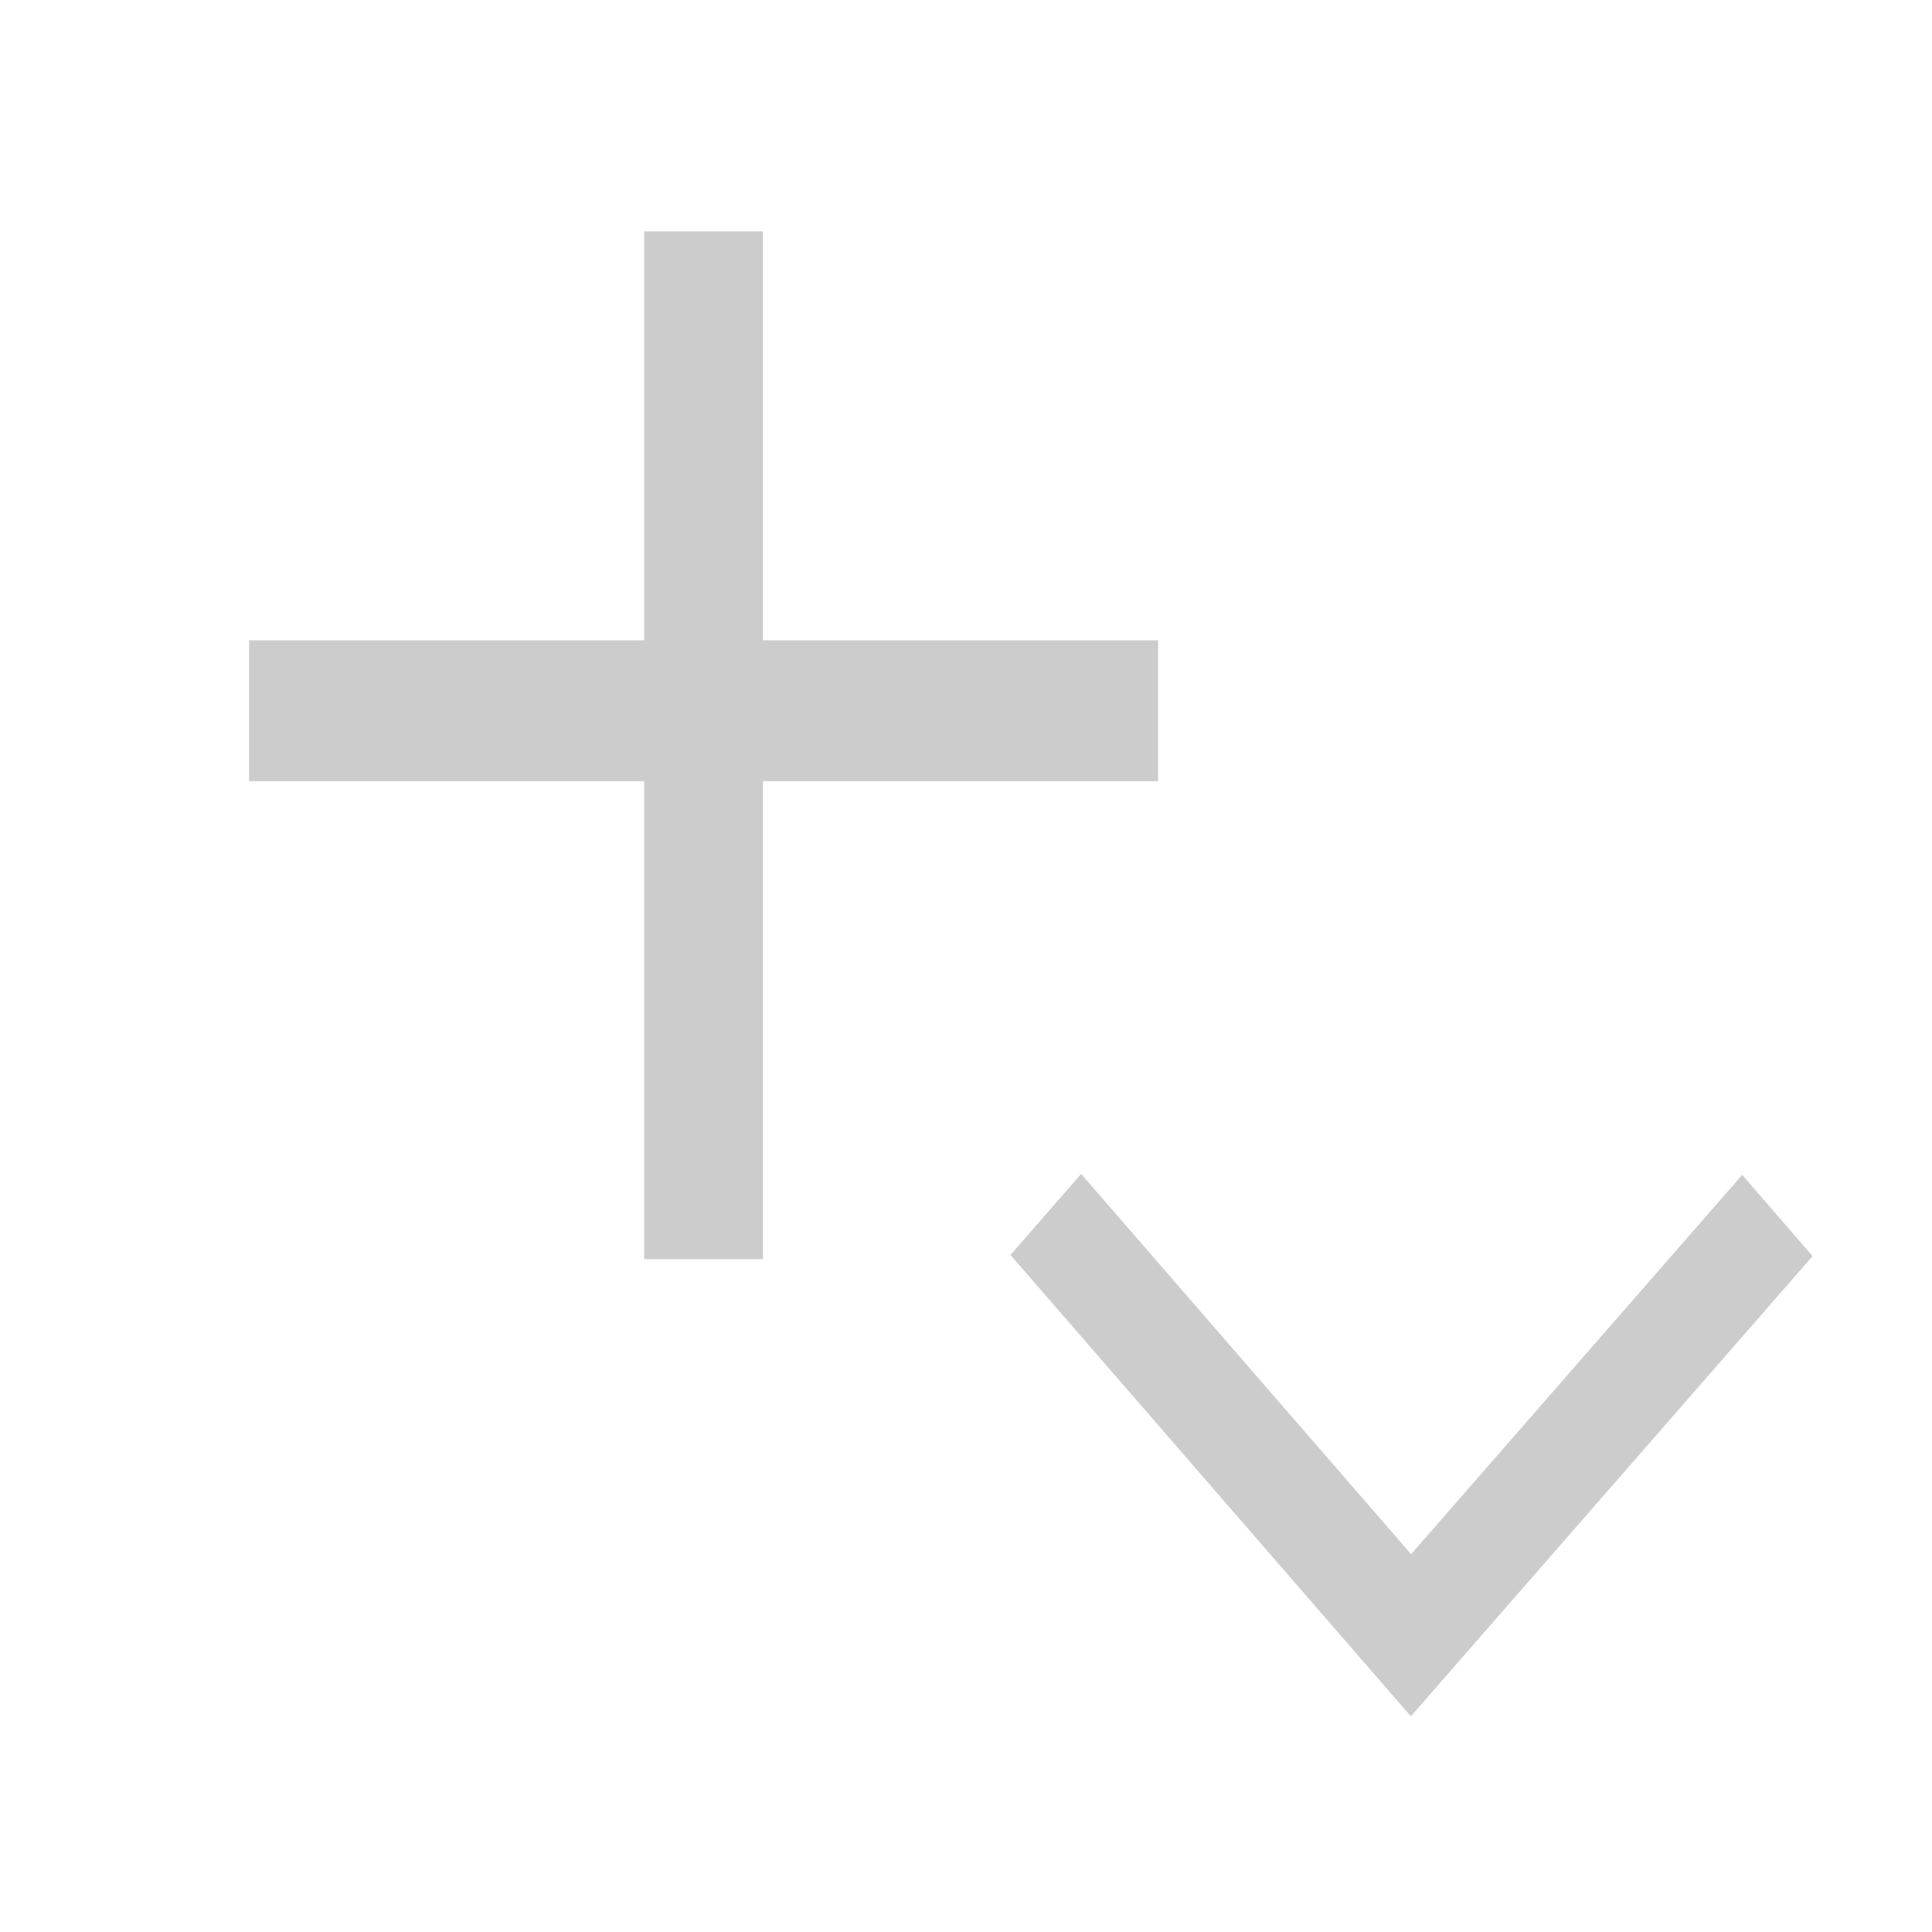
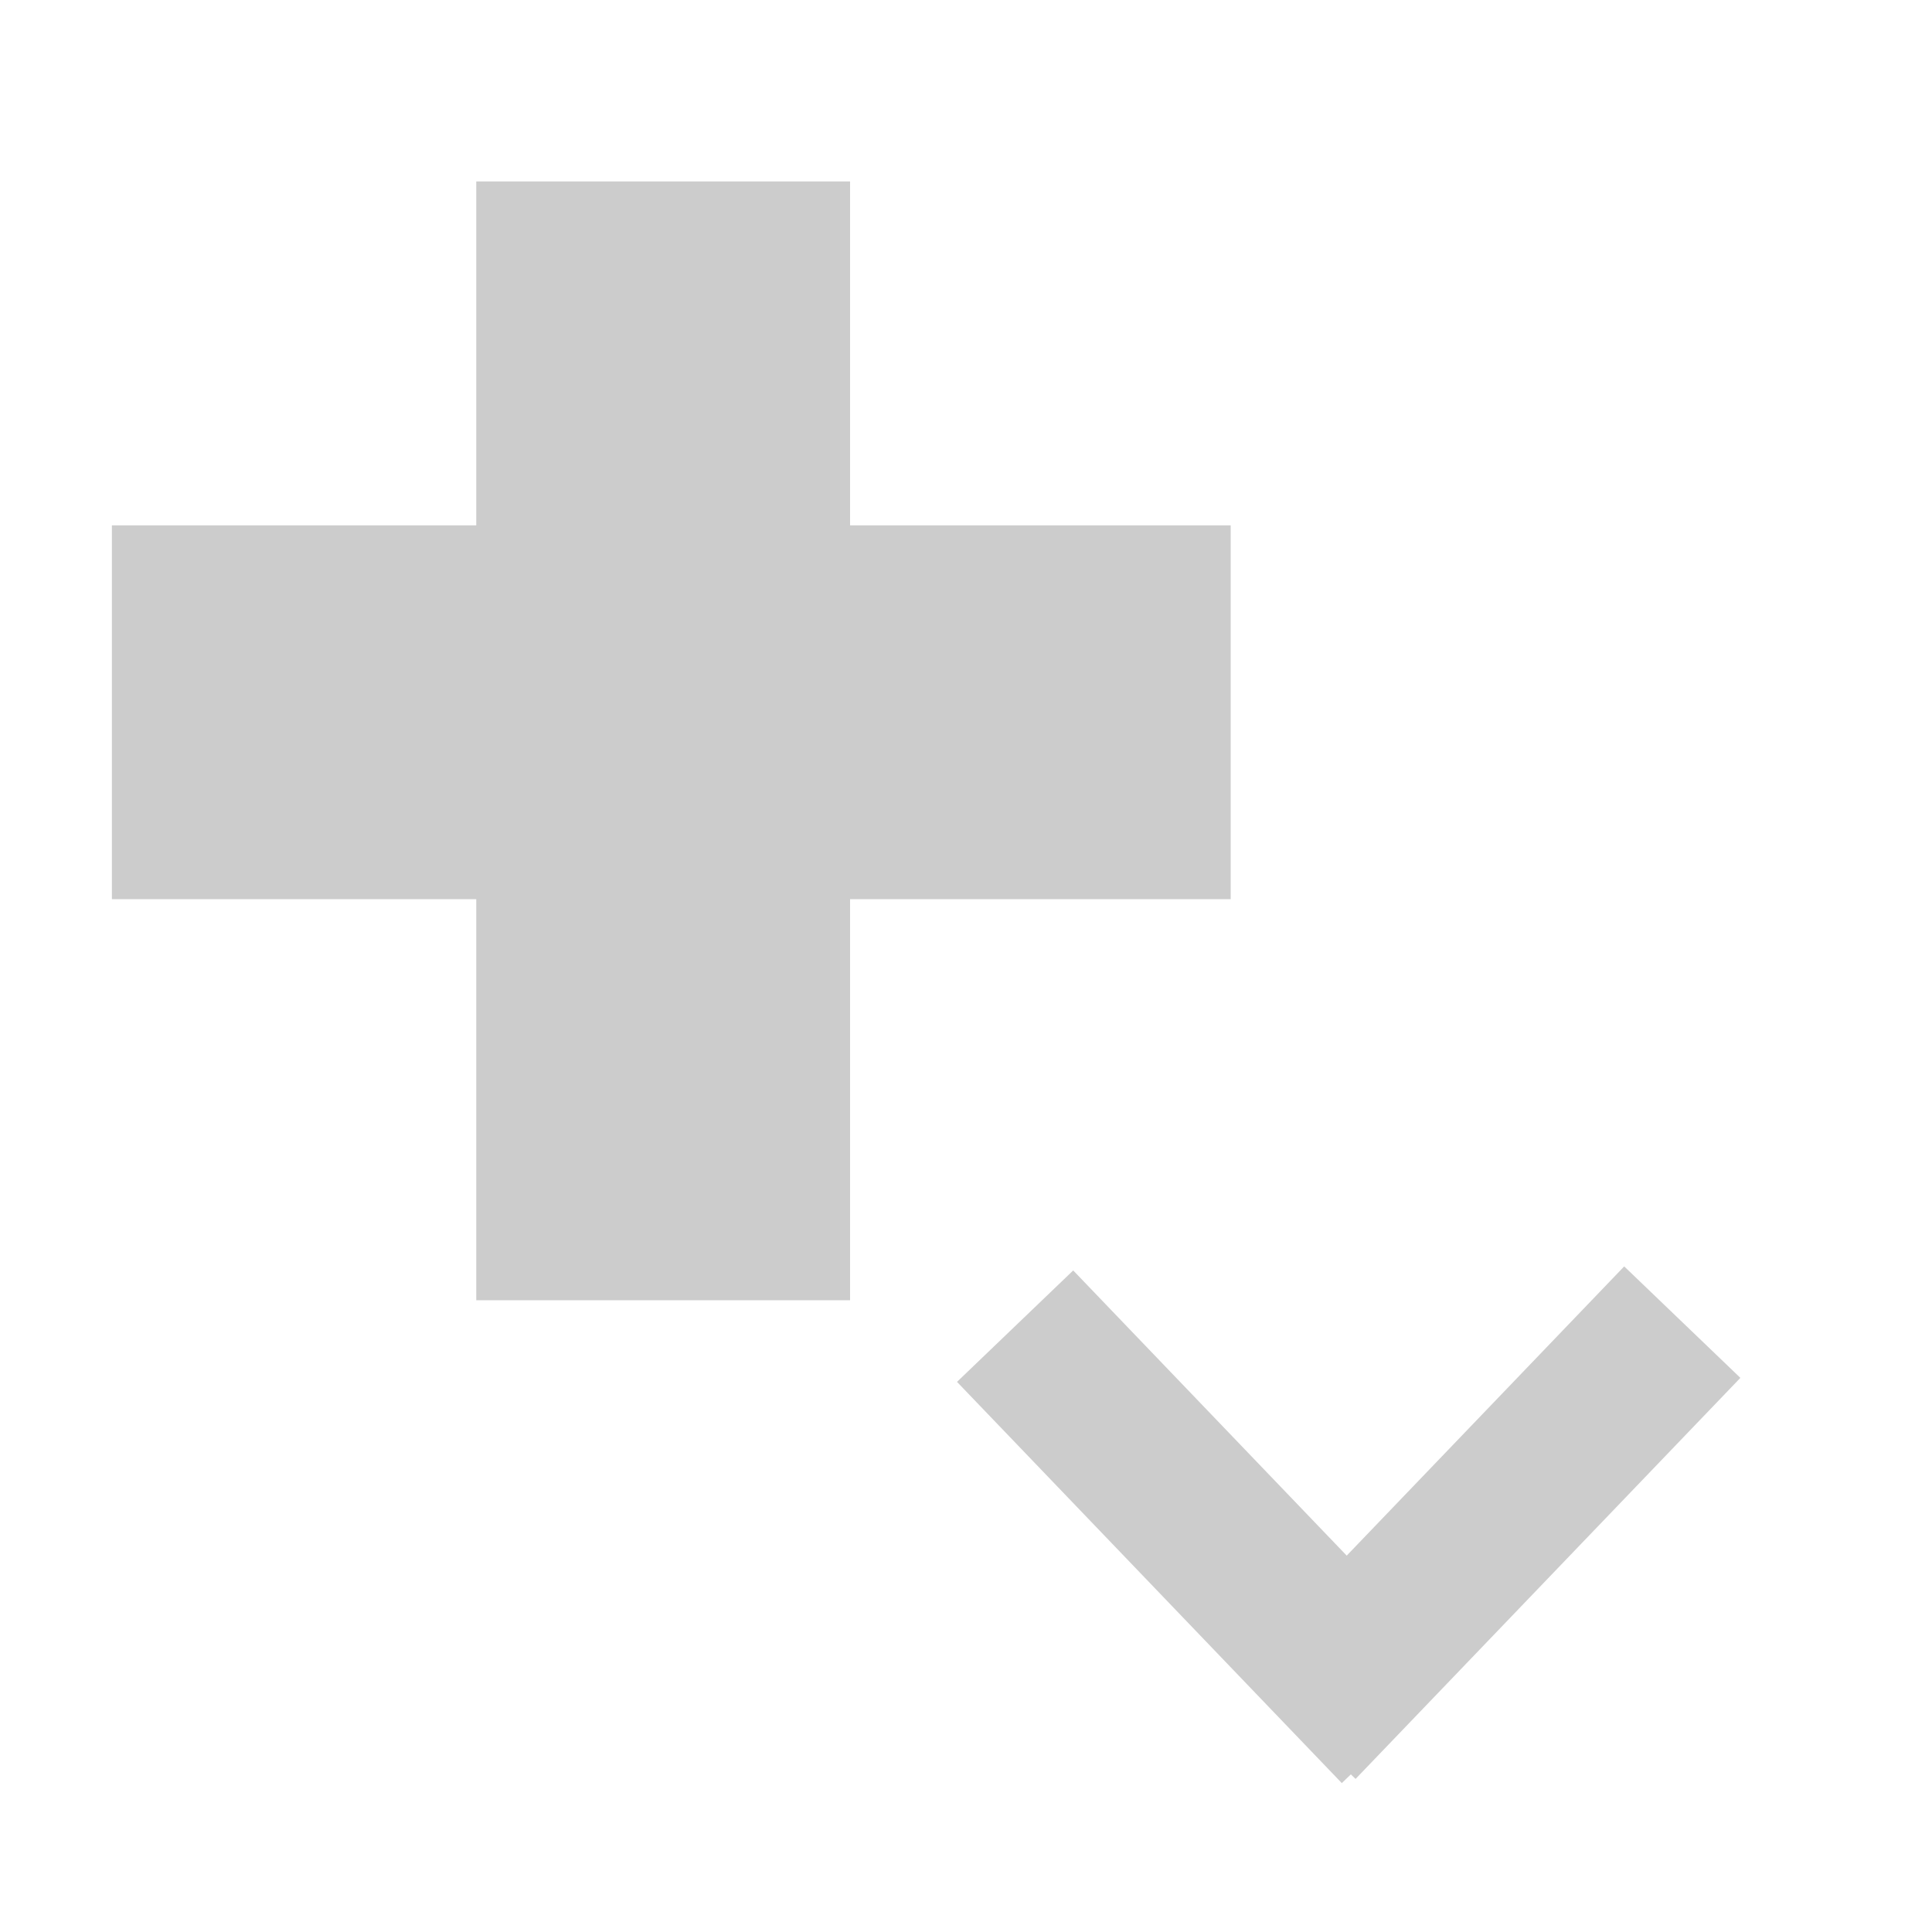
<svg xmlns="http://www.w3.org/2000/svg" width="12" height="12" viewBox="0 0 12 12" fill="none">
-   <g>
-     <path stroke="null" transform="rotate(-89.91619 8.764998,8.977387) " fill="#CCCCCC" d="m9.944,6.487l0.504,0.438l-2.359,2.053l2.359,2.053l-0.504,0.438l-2.862,-2.491l2.862,-2.491z" />
-     <line stroke-linecap="null" stroke-linejoin="null" y2="4.148" x2="2.679" y1="1.025" x1="2.645" fill-opacity="null" stroke-opacity="null" stroke-width="null" stroke="null" fill="none" />
-     <line stroke-linecap="null" stroke-linejoin="null" y2="4.869" x2="2.473" y1="1.231" x1="1.787" stroke-opacity="null" stroke-width="null" stroke="null" fill="none" />
-     <rect stroke="null" height="6.384" width="0.738" y="1.437" x="4.001" stroke-opacity="null" stroke-width="null" fill="#CCCCCC" />
-     <rect stroke="null" height="0.875" width="5.646" y="3.977" x="1.547" stroke-opacity="null" stroke-width="null" fill="#CCCCCC" />
-   </g>
+   <rect style="opacity:0.99;fill:#cccccc;stroke:#cccccc" id="rect4534" width="1.322" height="5.949" x="3.458" y="1.627" />
+   <rect style="opacity:0.99;fill:#cccccc;stroke:#cccccc" id="rect4534-1" width="1.322" height="5.949" x="3.763" y="-7.144" transform="rotate(90)" />
+   <path style="fill:none;stroke:#cccccc;stroke-width:1px;stroke-linecap:butt;stroke-linejoin:miter;stroke-opacity:1" d="M 8.695,10.729 6.305,8.237" id="path4557" />
+   <path style="fill:none;stroke:#cccccc;stroke-width:1px;stroke-linecap:butt;stroke-linejoin:miter;stroke-opacity:1" d="M 10.449,8.212 8.059,10.703" id="path4557-0" />
</svg>
